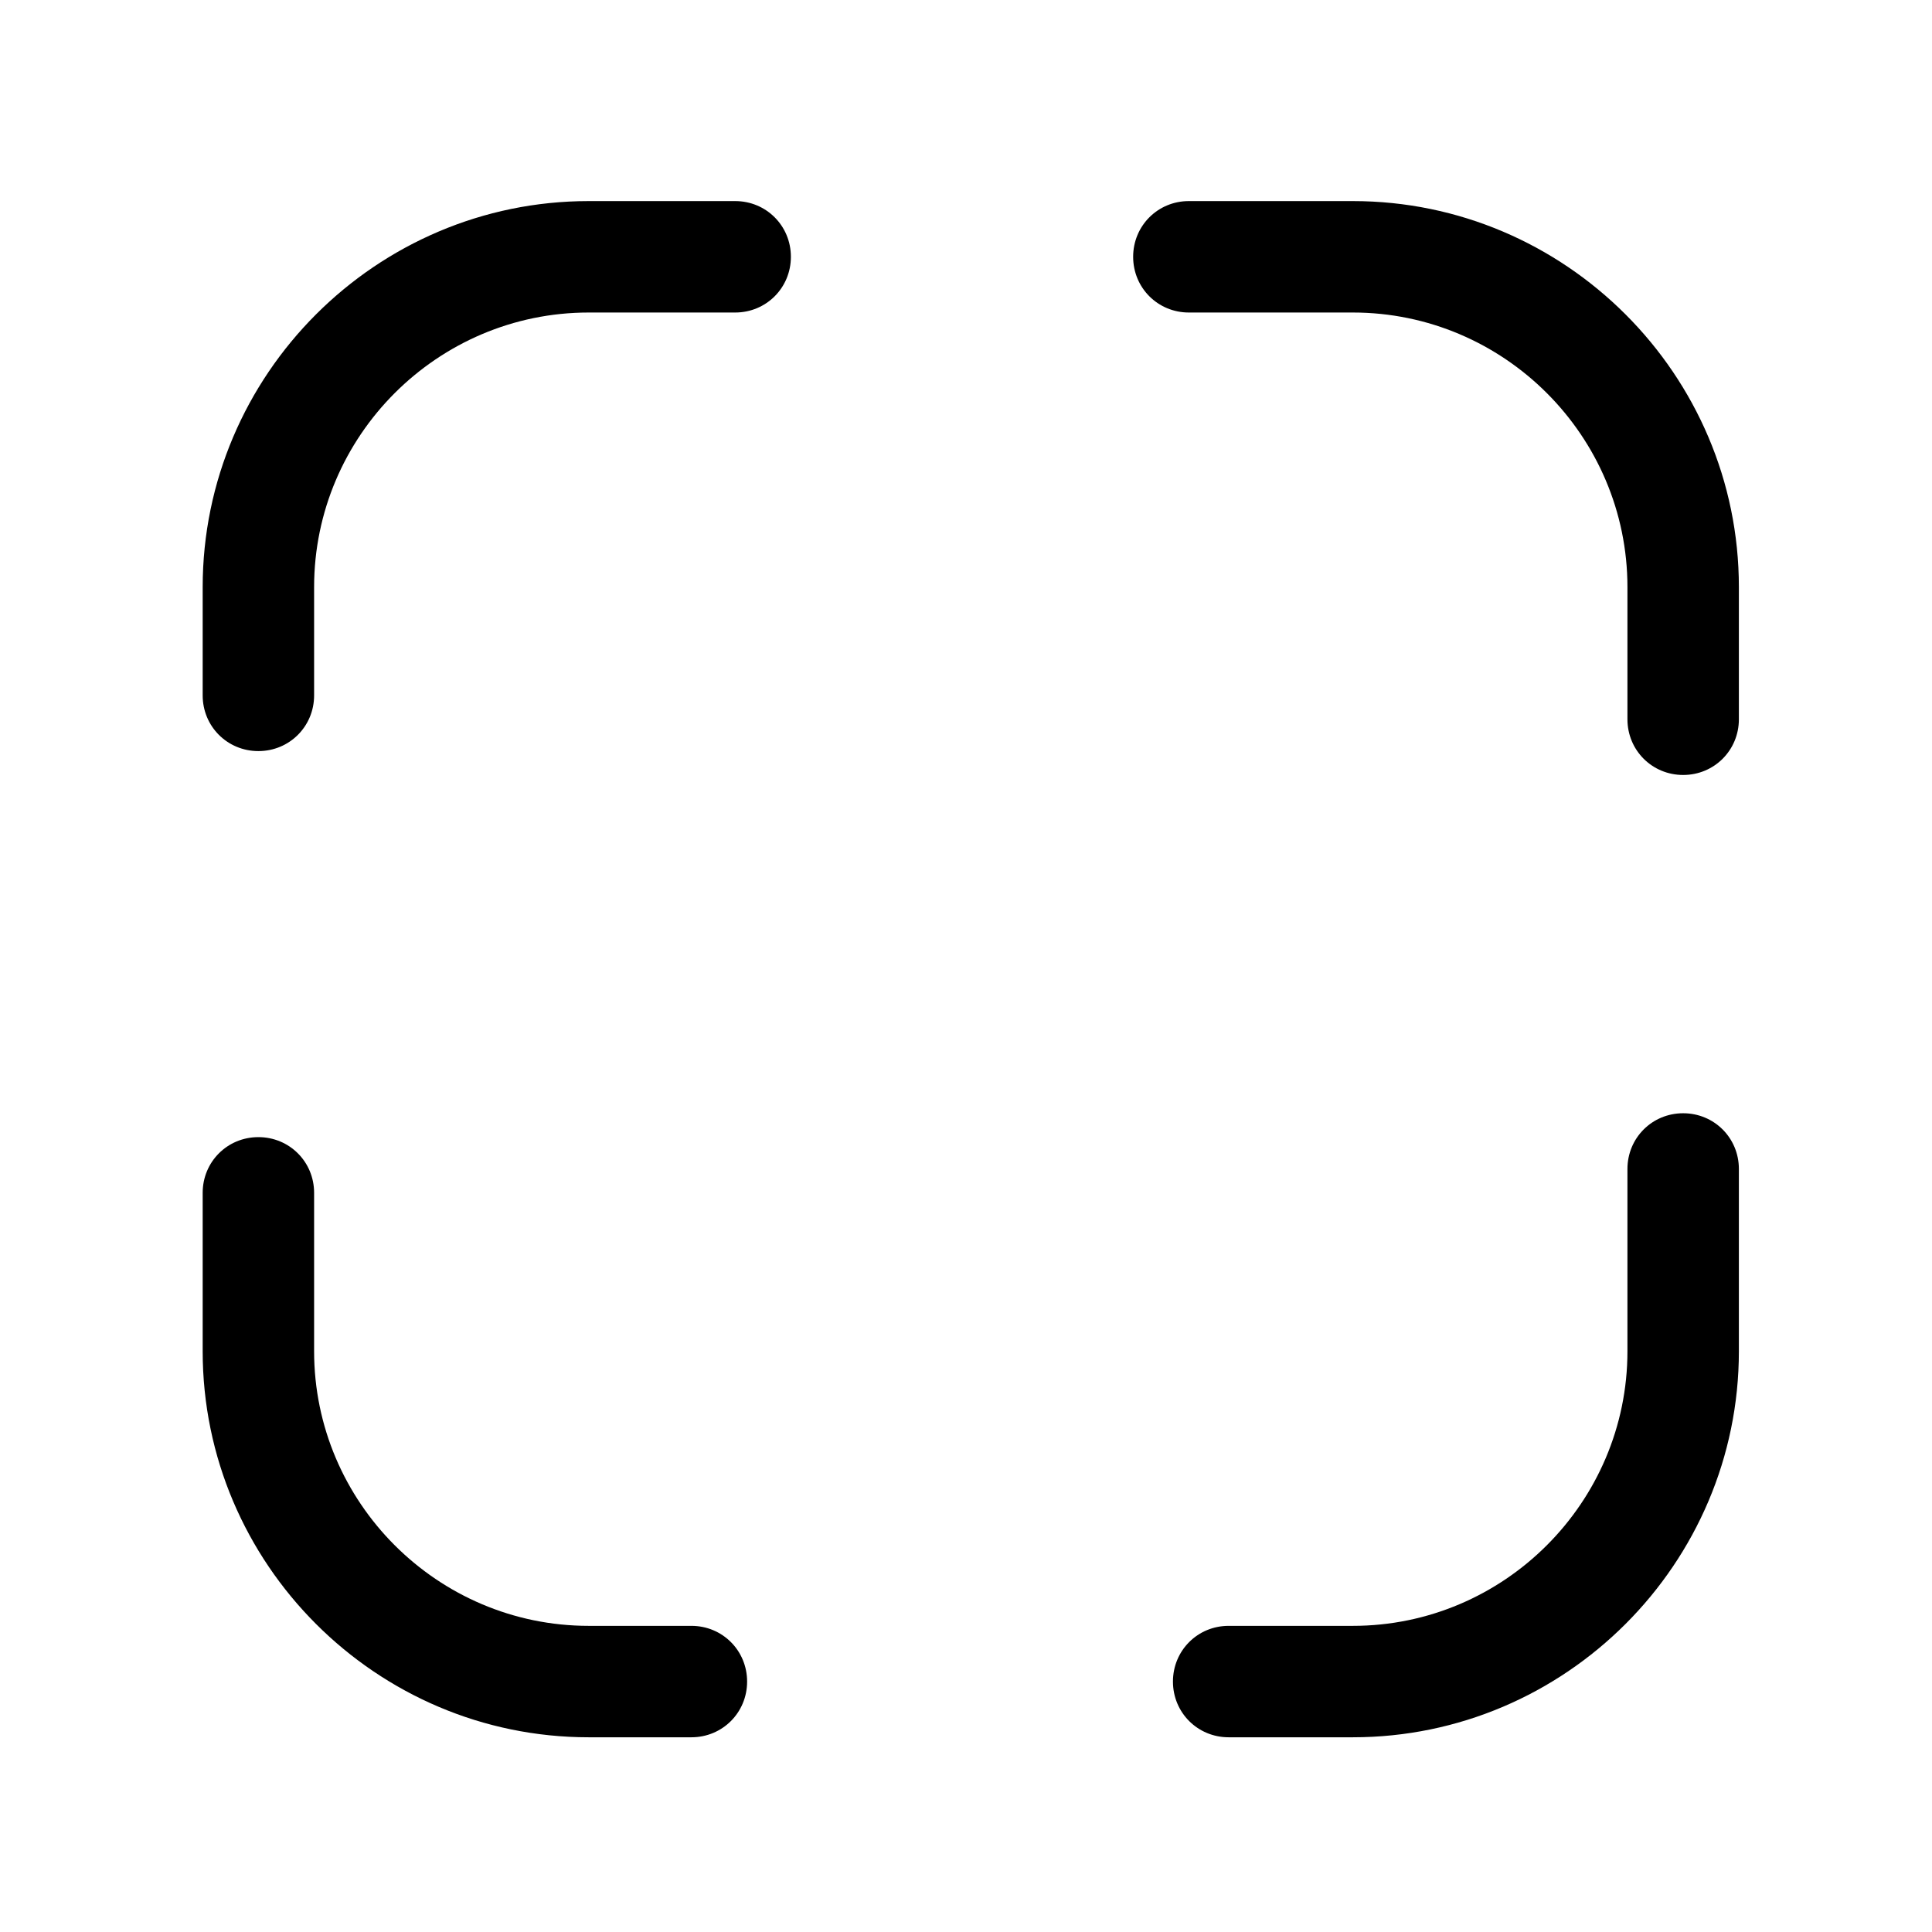
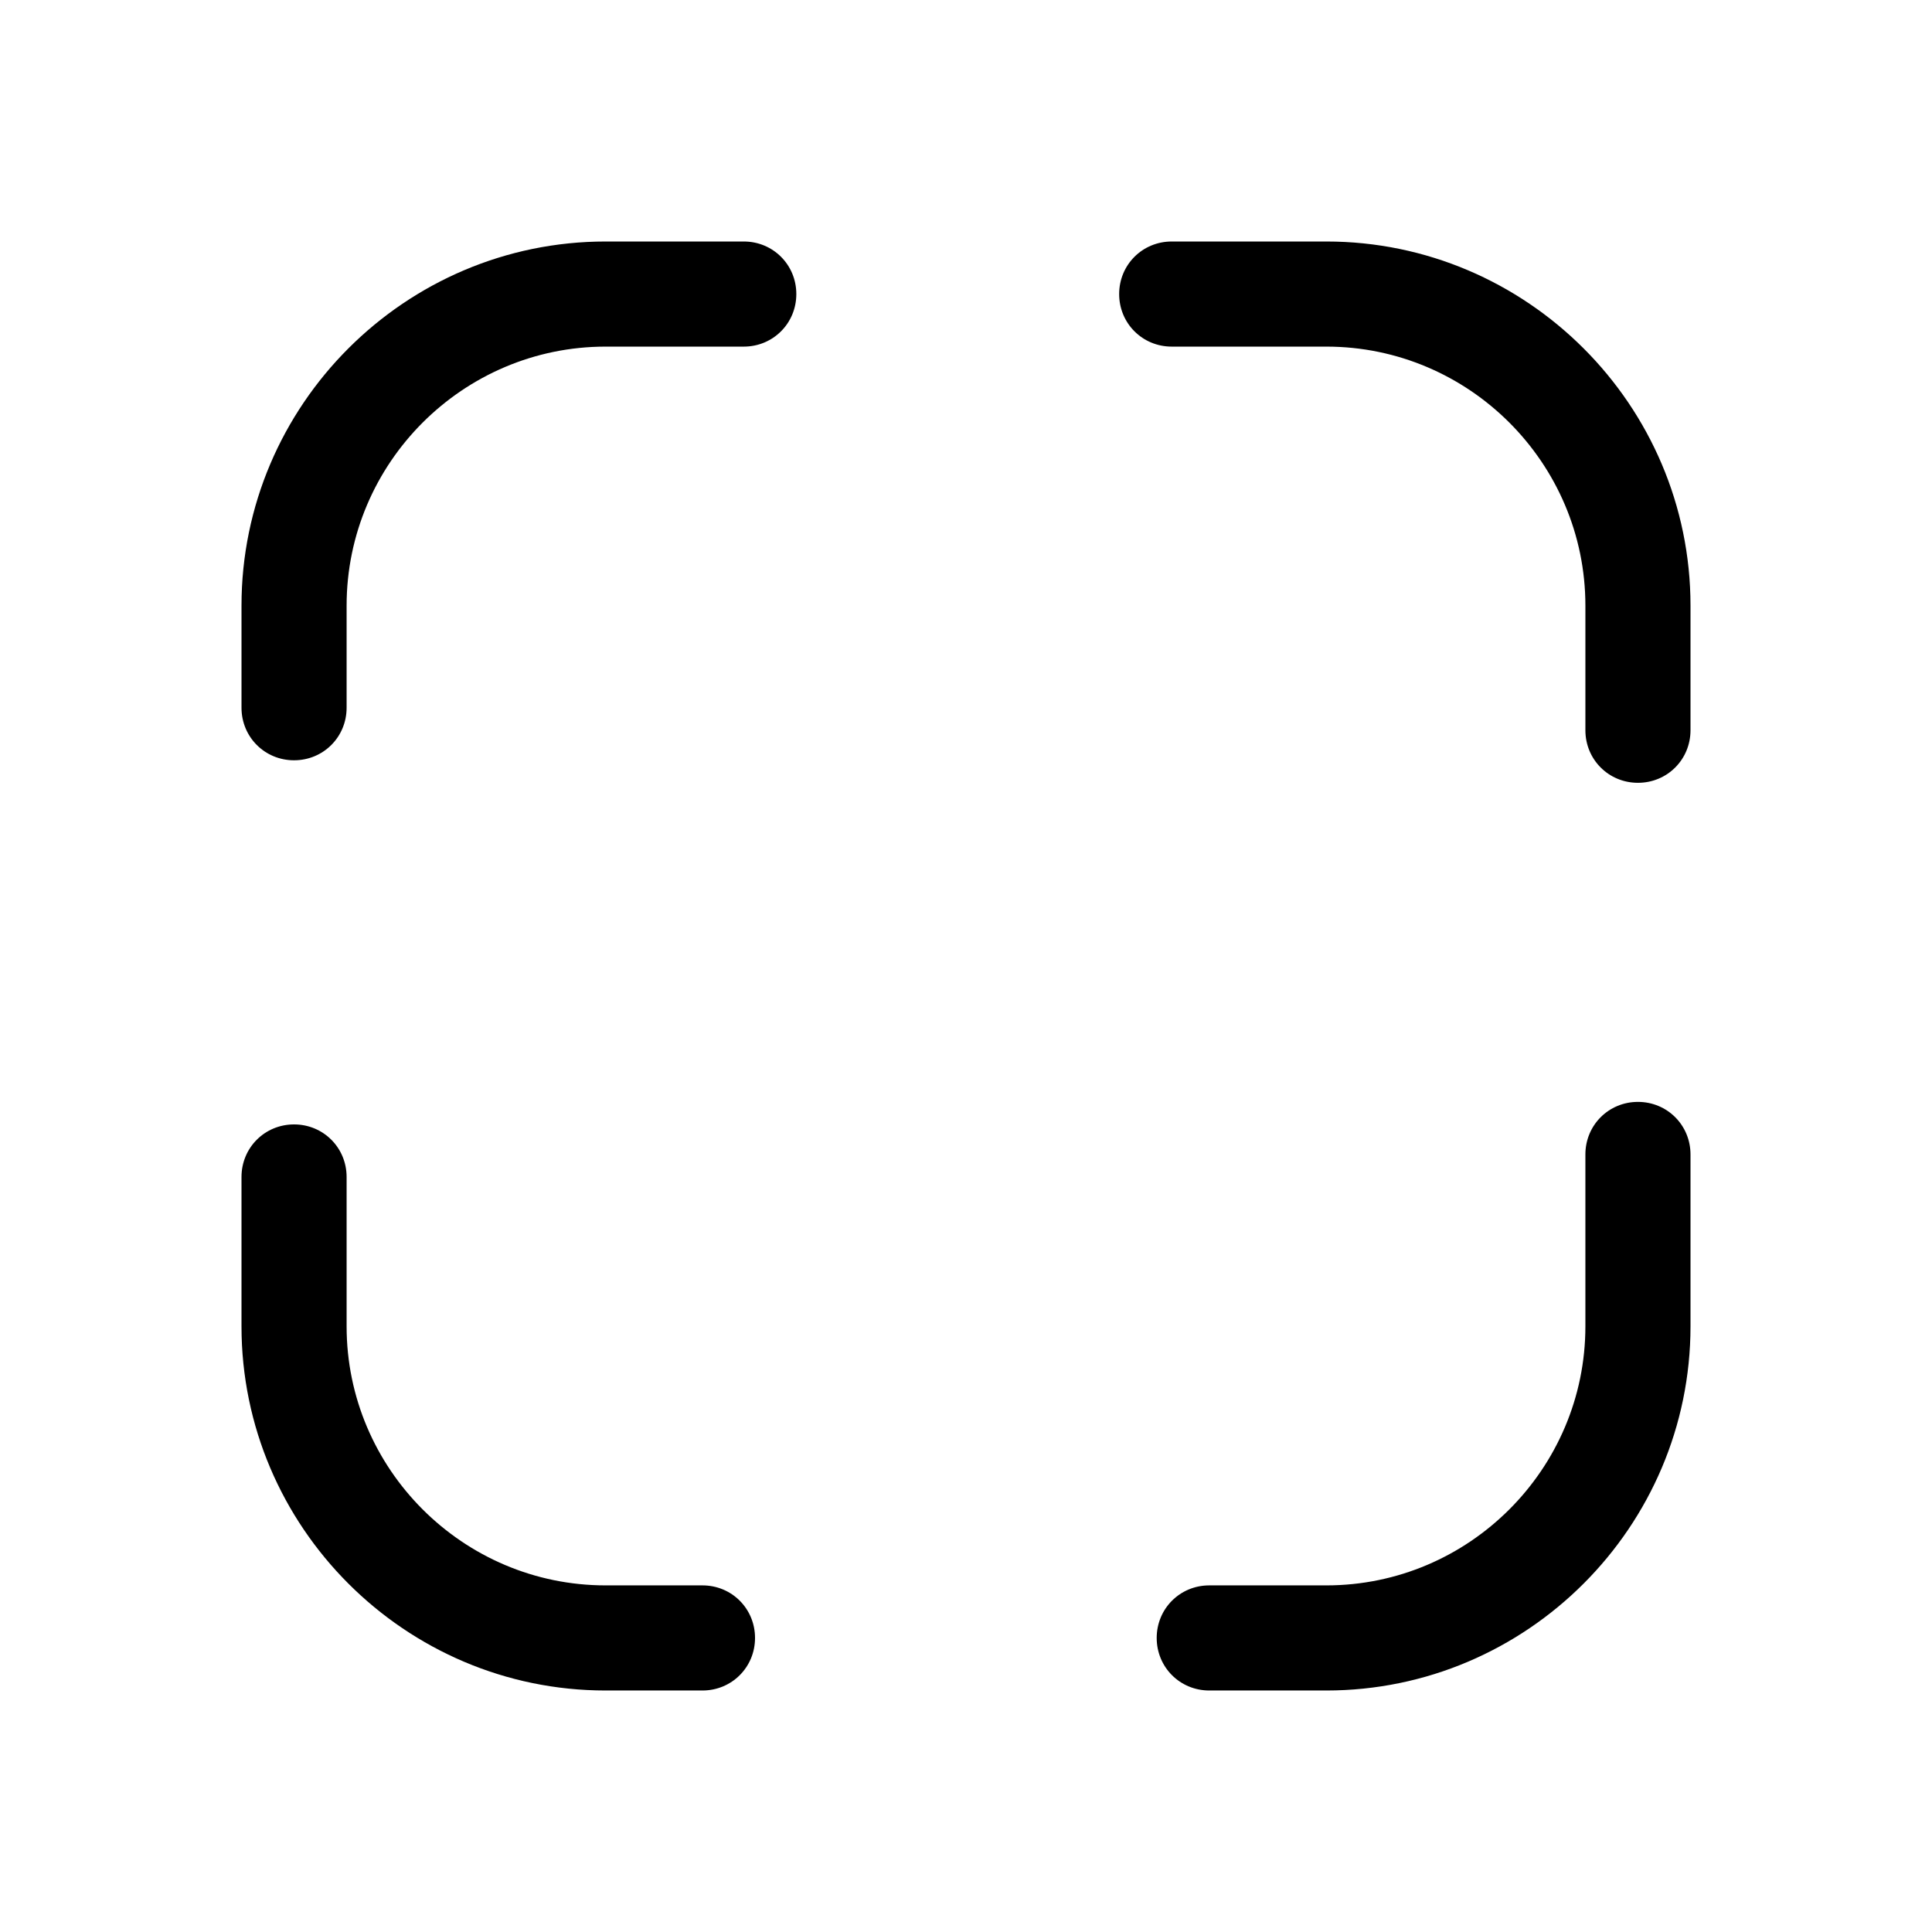
<svg xmlns="http://www.w3.org/2000/svg" fill="currentColor" class="icon" viewBox="0 0 1024 1024">
-   <path d="M136.953 398.094C120.5 398.094 107.422 385.016 107.422 368.562V311.188C107.422 198.547 199.391 106.578 312.031 106.578H389.656C406.109 106.578 419.188 119.656 419.188 136.109S406.109 165.641 389.656 165.641H312.031C231.875 165.641 166.484 231.031 166.484 311.188V368.562C166.484 385.016 153.406 398.094 136.953 398.094M366.453 920.797H312.031C199.391 920.797 107.422 828.828 107.422 716.188V632.234C107.422 615.781 120.5 602.703 136.953 602.703S166.484 615.781 166.484 632.234V716.188C166.484 796.344 231.875 861.734 312.031 861.734H366.453C382.906 861.734 395.984 874.812 395.984 891.266S382.906 920.797 366.453 920.797M717.031 920.797H651.219C634.766 920.797 621.688 907.719 621.688 891.266S634.766 861.734 651.219 861.734H717.031C797.188 861.734 862.578 796.344 862.578 716.188V619.578C862.578 603.125 875.656 590.047 892.109 590.047S921.641 603.125 921.641 619.578V716.188C921.641 828.828 829.672 920.797 717.031 920.797M892.109 410.75C875.656 410.75 862.578 397.672 862.578 381.219V311.188C862.578 231.031 797.188 165.641 717.031 165.641H630.125C613.672 165.641 600.594 152.562 600.594 136.109S613.672 106.578 630.125 106.578H717.031C829.672 106.578 921.641 198.547 921.641 311.188V381.219C921.641 397.672 908.562 410.75 892.109 410.75" />
+   <path d="M155.856 402.969C140.337 402.969 128.002 390.633 128.002 375.114V320.996C128.002 214.749 214.75 128.001 320.997 128.001H394.214C409.733 128.001 422.069 140.337 422.069 155.856S409.733 183.712 394.215 183.712H320.995C245.389 183.712 183.71 245.389 183.71 320.996V375.114C183.71 390.633 171.375 402.968 155.856 402.968M372.328 895.999H320.995C214.749 895.999 128 809.251 128 703.004V623.817C128 608.298 140.337 595.963 155.856 595.963S183.71 608.298 183.71 623.817V703.004C183.71 778.611 245.389 840.288 320.995 840.288H372.327C387.846 840.288 400.182 852.624 400.182 868.144S387.846 895.998 372.328 895.998M703.003 895.998H640.929C625.41 895.998 613.074 883.663 613.074 868.144S625.41 840.288 640.929 840.288H703.005C778.612 840.288 840.29 778.611 840.29 703.004V611.879C840.29 596.36 852.626 584.025 868.144 584.025S896 596.36 896 611.879V703.005C896 809.251 809.251 895.999 703.005 895.999M868.144 414.906C852.626 414.906 840.291 402.571 840.291 387.052V320.996C840.291 245.389 778.612 183.712 703.005 183.712H621.033C605.514 183.712 593.178 171.376 593.178 155.856S605.514 128.002 621.033 128.002H703.005C809.251 128.002 896 214.749 896 320.996V387.051C896 402.571 883.664 414.906 868.144 414.906" />
</svg>
